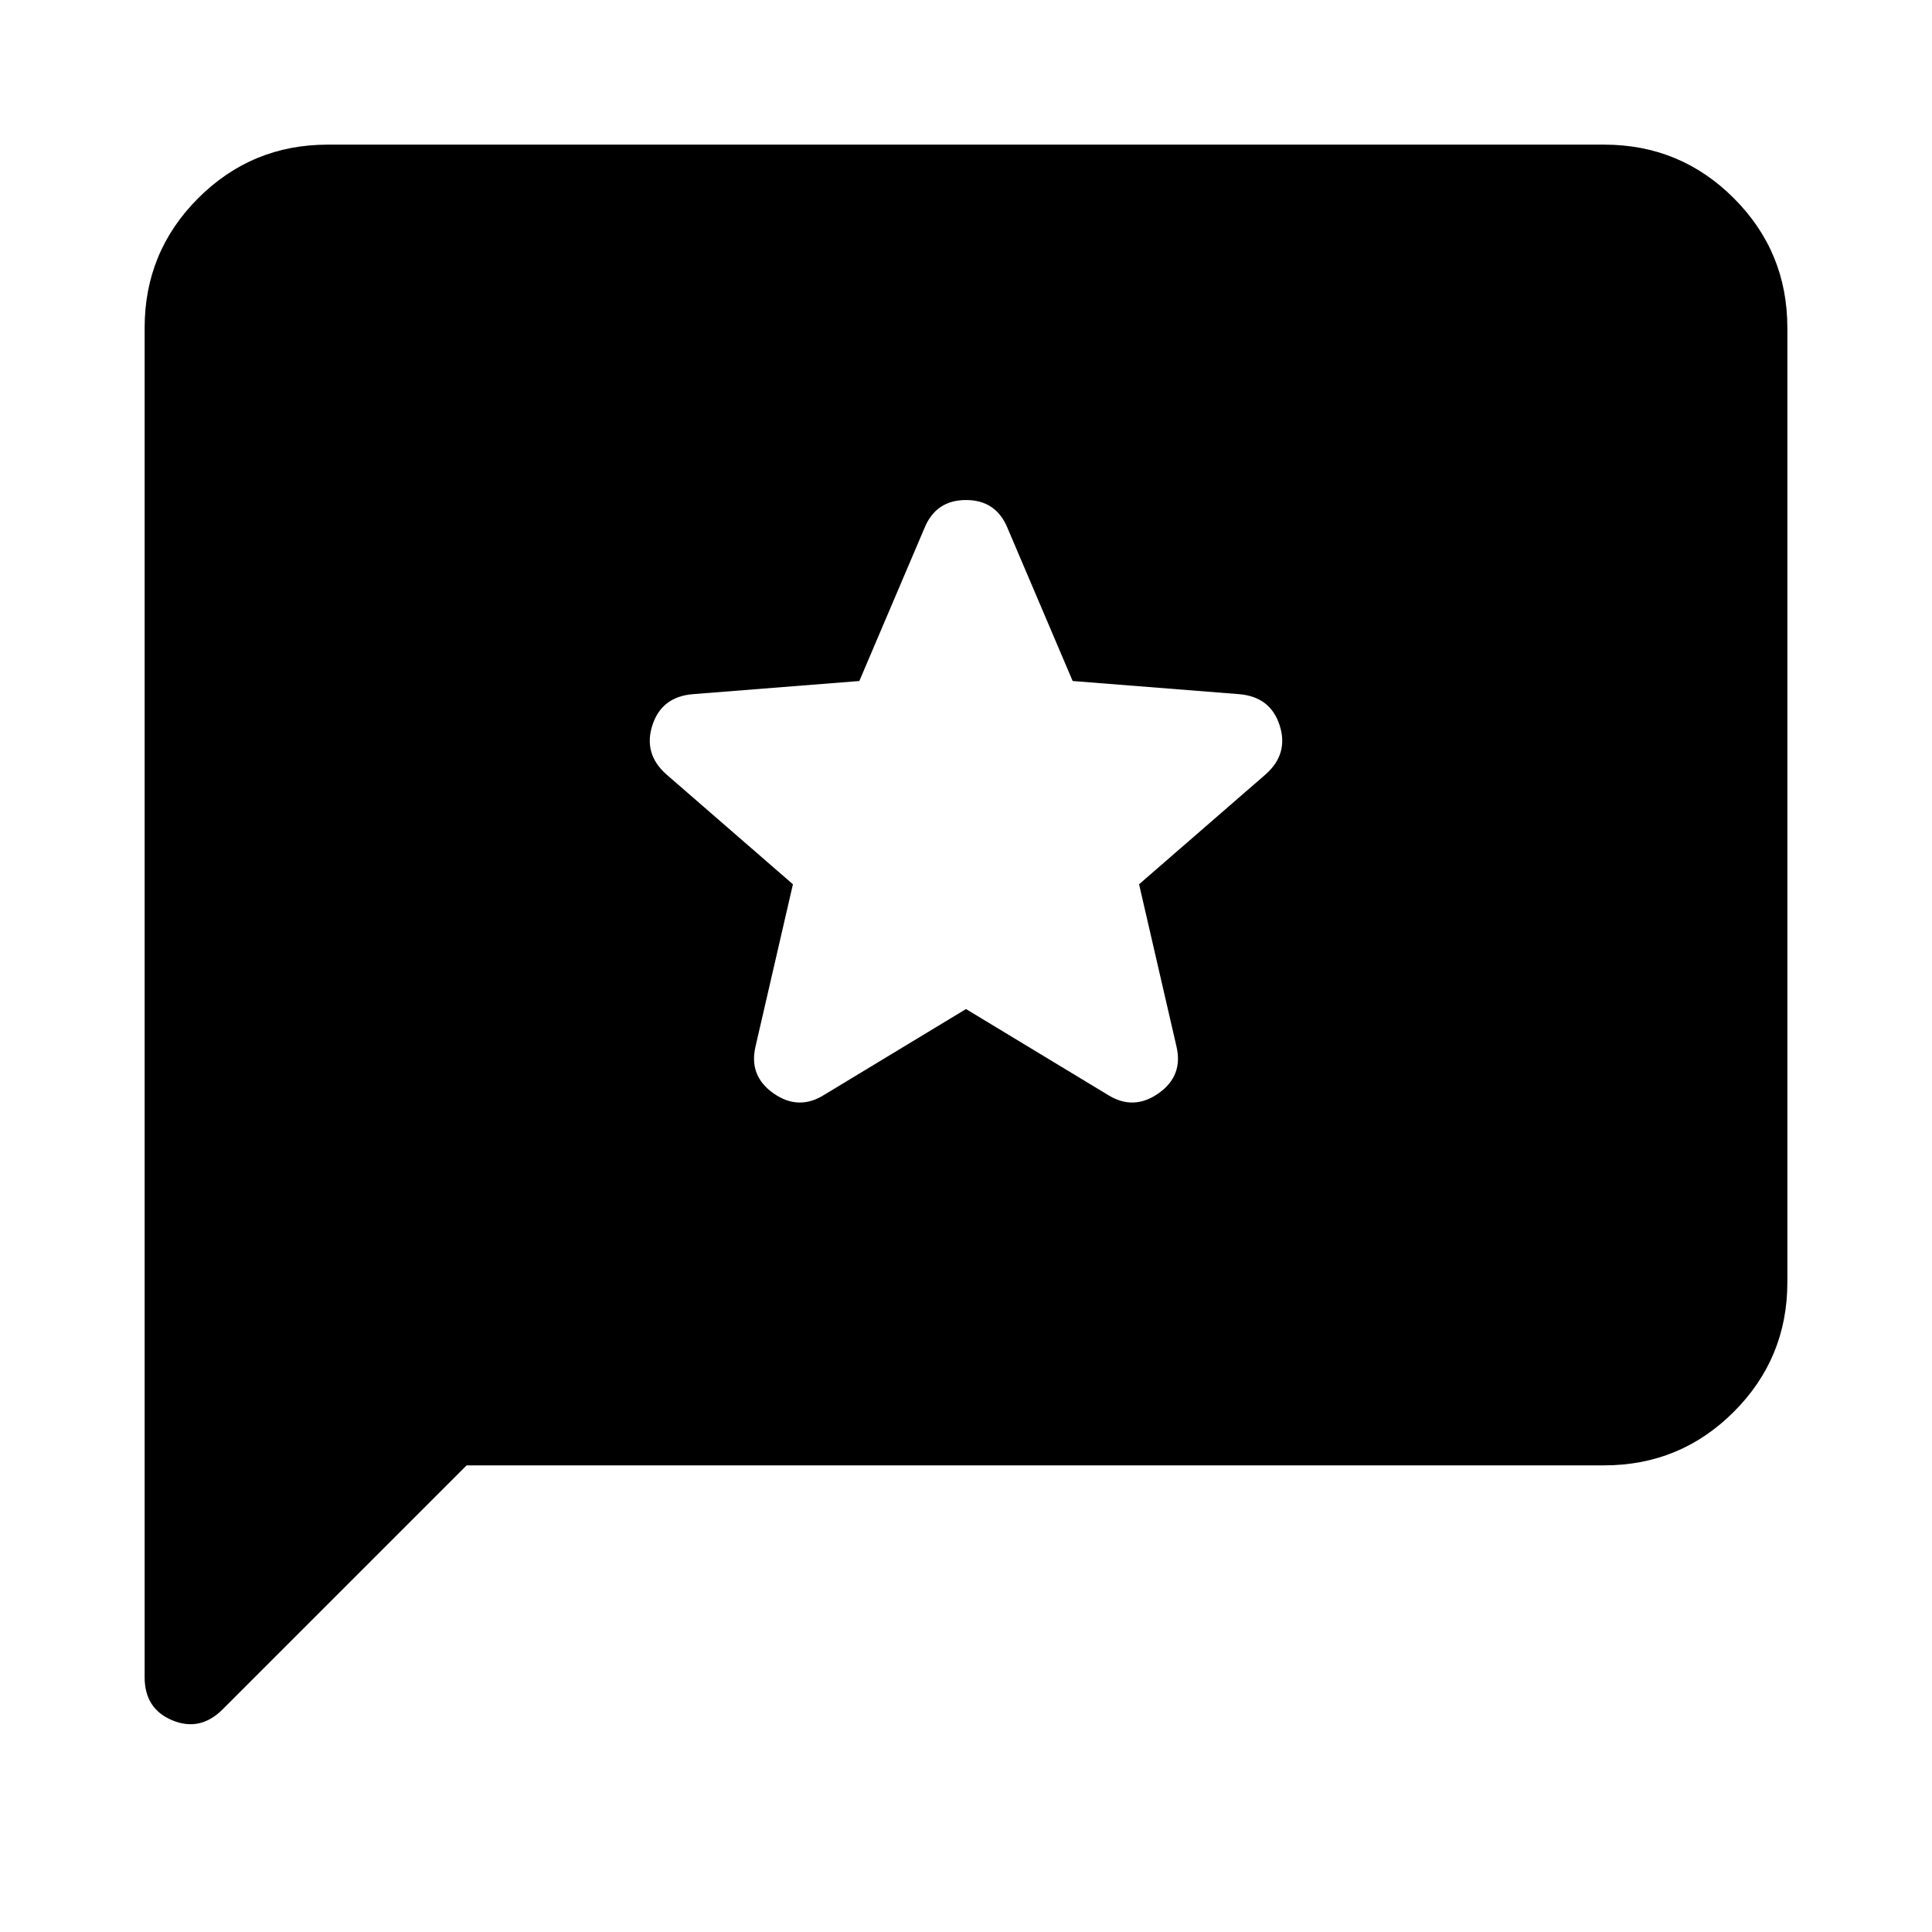
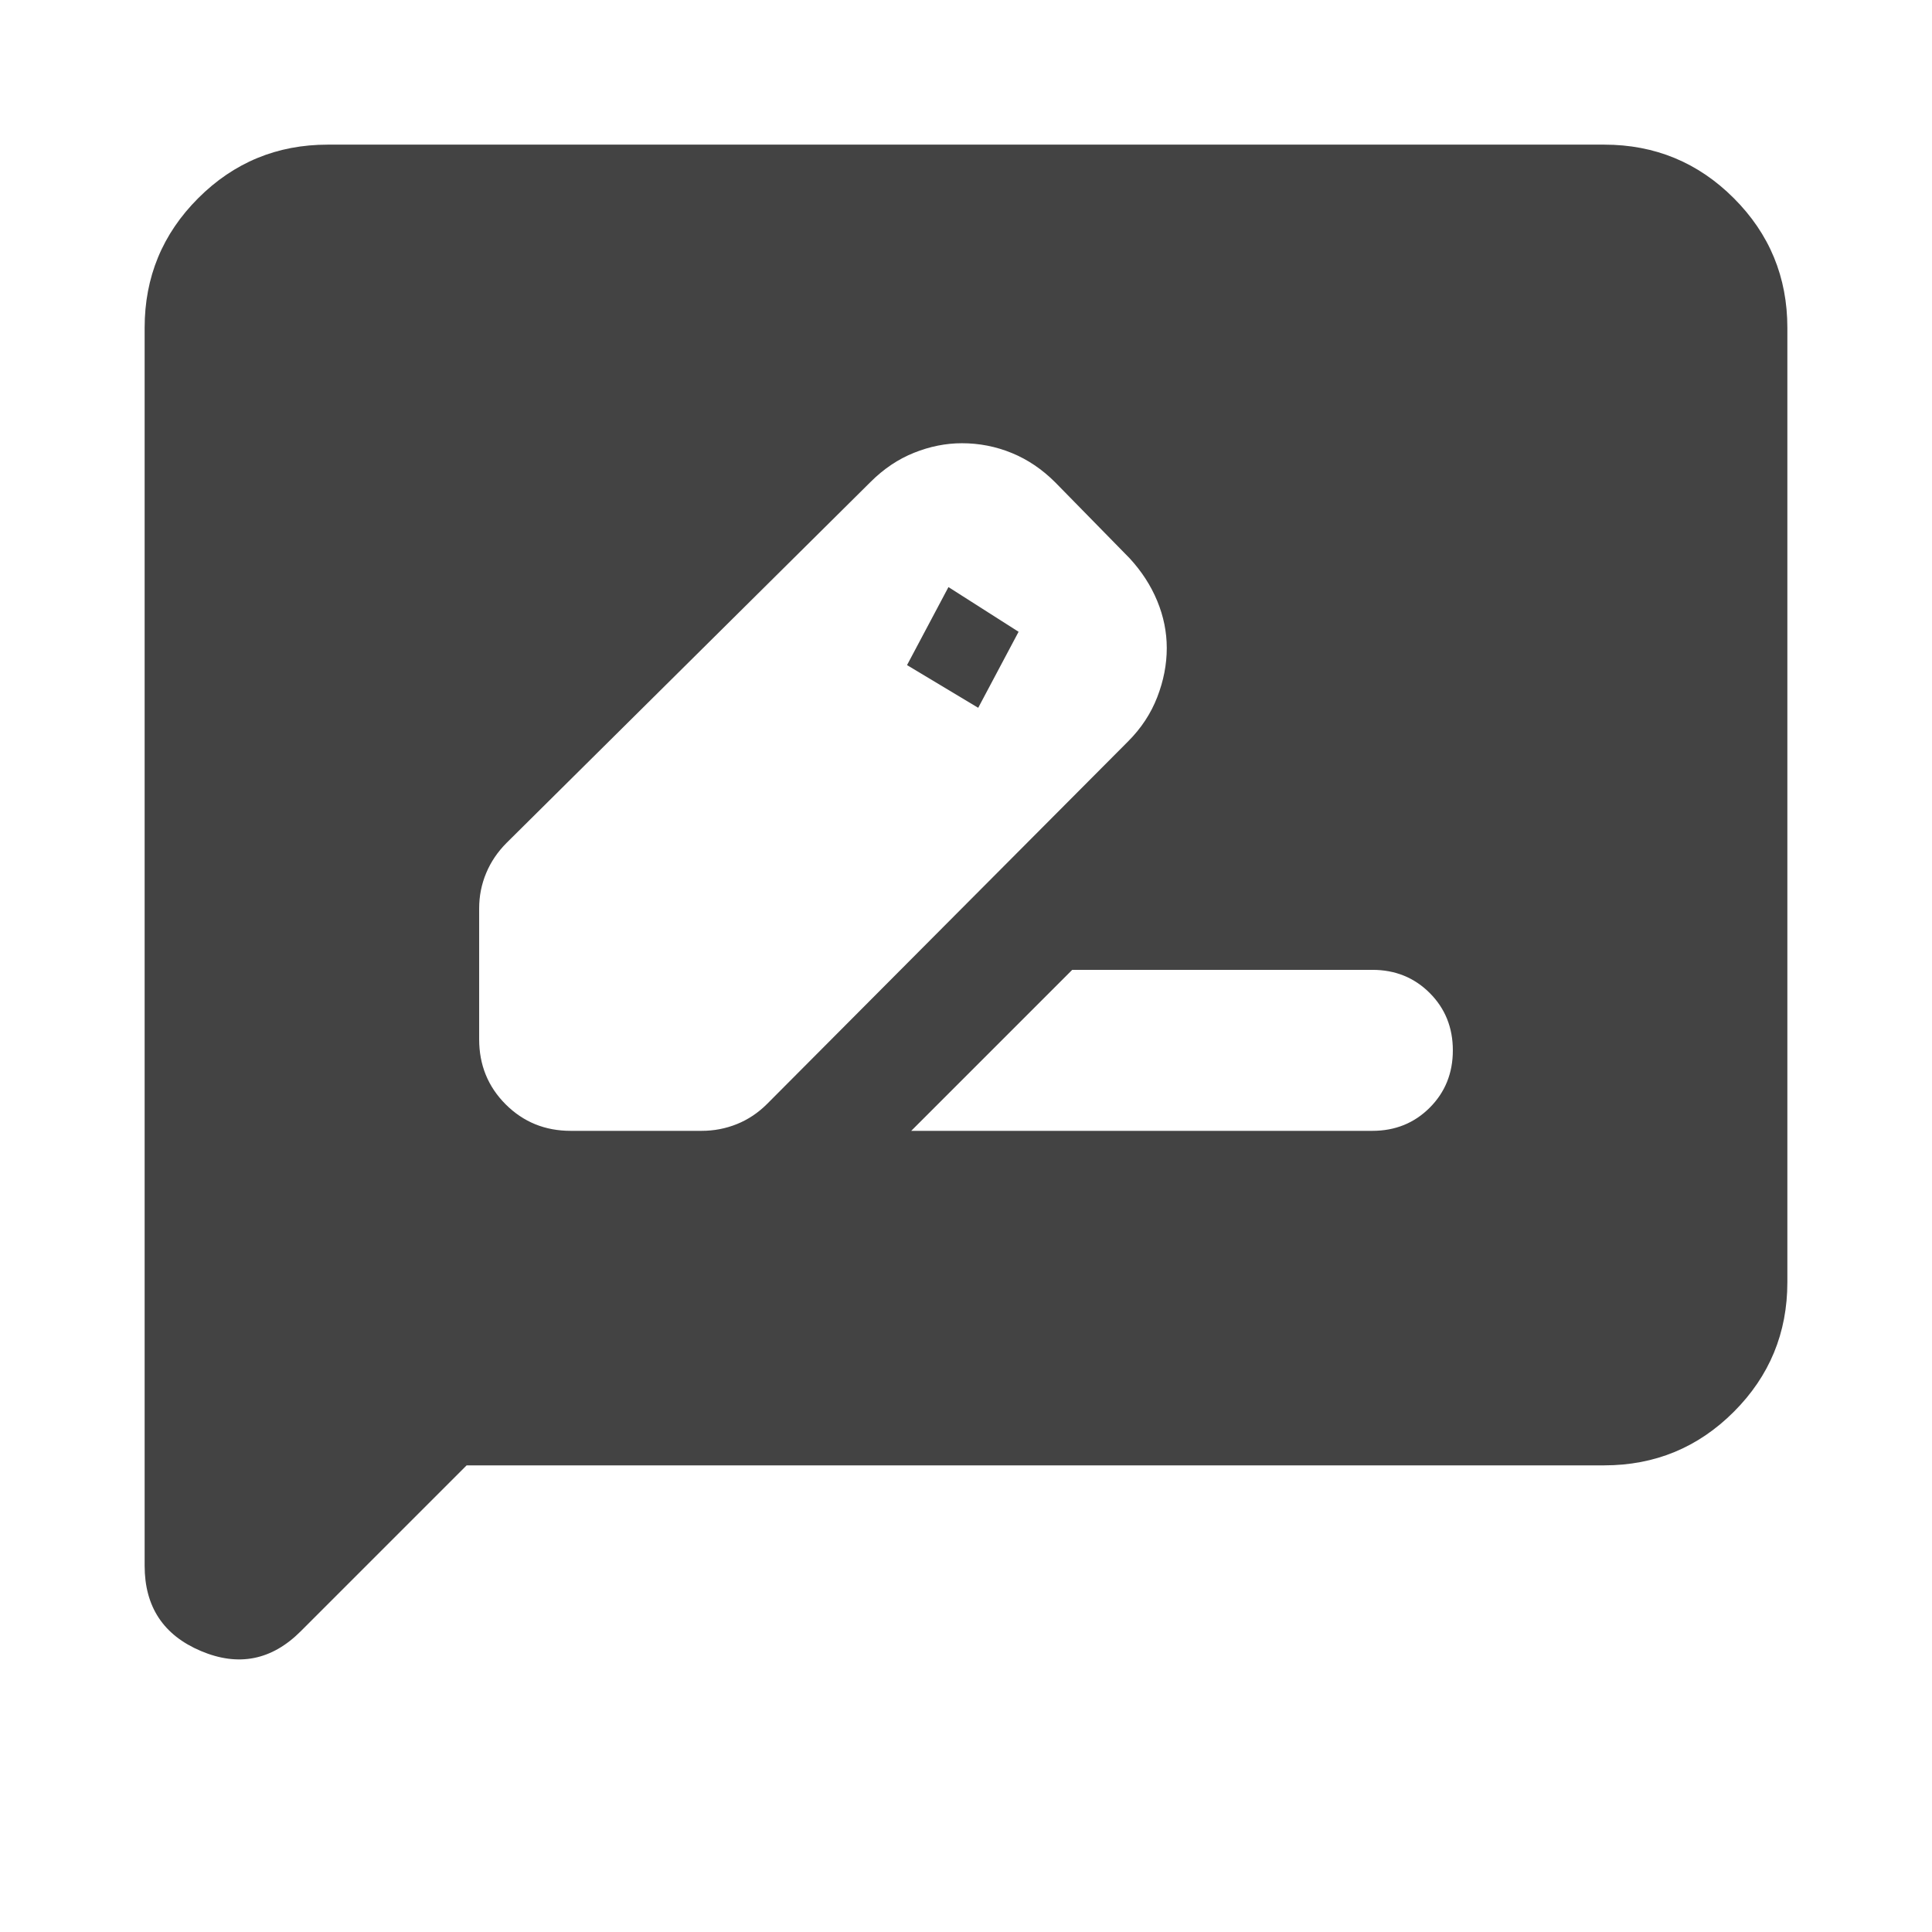
- <svg xmlns="http://www.w3.org/2000/svg" height="24px" viewBox="0 -960 960 960" width="24px" fill="#000000">
-   <path d="M231.87-231.87 110.65-110.65q-11.19 11.19-24.99 5.48-13.79-5.72-13.79-21.4v-670.56q0-37.78 26.61-64.39t64.39-26.61h634.26q37.78 0 64.39 26.61t26.61 64.39v474.26q0 37.78-26.61 64.39t-64.39 26.61H231.87ZM480-458.61l70.5 42.65q12.67 7.96 25.11-.74 12.43-8.69 8.96-23.37L566-520.61l62.98-54.69q11.43-10.2 6.84-24.37-4.6-14.18-20.28-15.42L533-621.61l-32.37-76.02q-5.72-13.91-20.63-13.91t-20.63 13.91L427-621.61l-82.54 6.52q-15.68 1.24-20.28 15.42-4.59 14.17 6.84 24.37L394-520.61l-18.57 80.54q-3.47 14.68 8.96 23.37 12.44 8.7 25.11.74l70.5-42.65Z" />
+ <svg xmlns="http://www.w3.org/2000/svg" height="24px" viewBox="0 -960 960 960" width="24px" fill="#434343">
+   <path d="M283.59-398.09h65.04q9.2 0 17.53-3.36 8.34-3.35 15.06-10.07l179.35-180.11q9.71-9.72 14.45-21.94 4.74-12.21 4.74-24.41 0-11.95-4.74-23.41t-13.69-21.18l-37-37.76q-9.72-9.71-21.56-14.57-11.84-4.86-24.79-4.86-11.96 0-23.8 4.74-11.83 4.74-21.55 14.45L251.76-541.22q-6.72 6.72-10.19 15.06-3.48 8.33-3.48 17.53v65.04q0 19.16 13.17 32.33 13.17 13.17 32.33 13.17ZM486.07-608.3l-35.37-21.22 20.58-38.76 34.85 22.21-20.06 37.77Zm-33.29 210.21h229.13q17 0 28.5-11.5t11.5-28.5q0-17-11.5-28.5t-28.5-11.5H532.78l-80 80ZM231.87-231.87l-82.44 82.44q-21.63 21.63-49.59 9.81-27.97-11.81-27.97-42.4v-615.11q0-37.78 26.61-64.39t64.39-26.61h634.26q37.78 0 64.39 26.61t26.61 64.39v474.26q0 37.78-26.61 64.39t-64.39 26.61H231.87Z" />
</svg>
